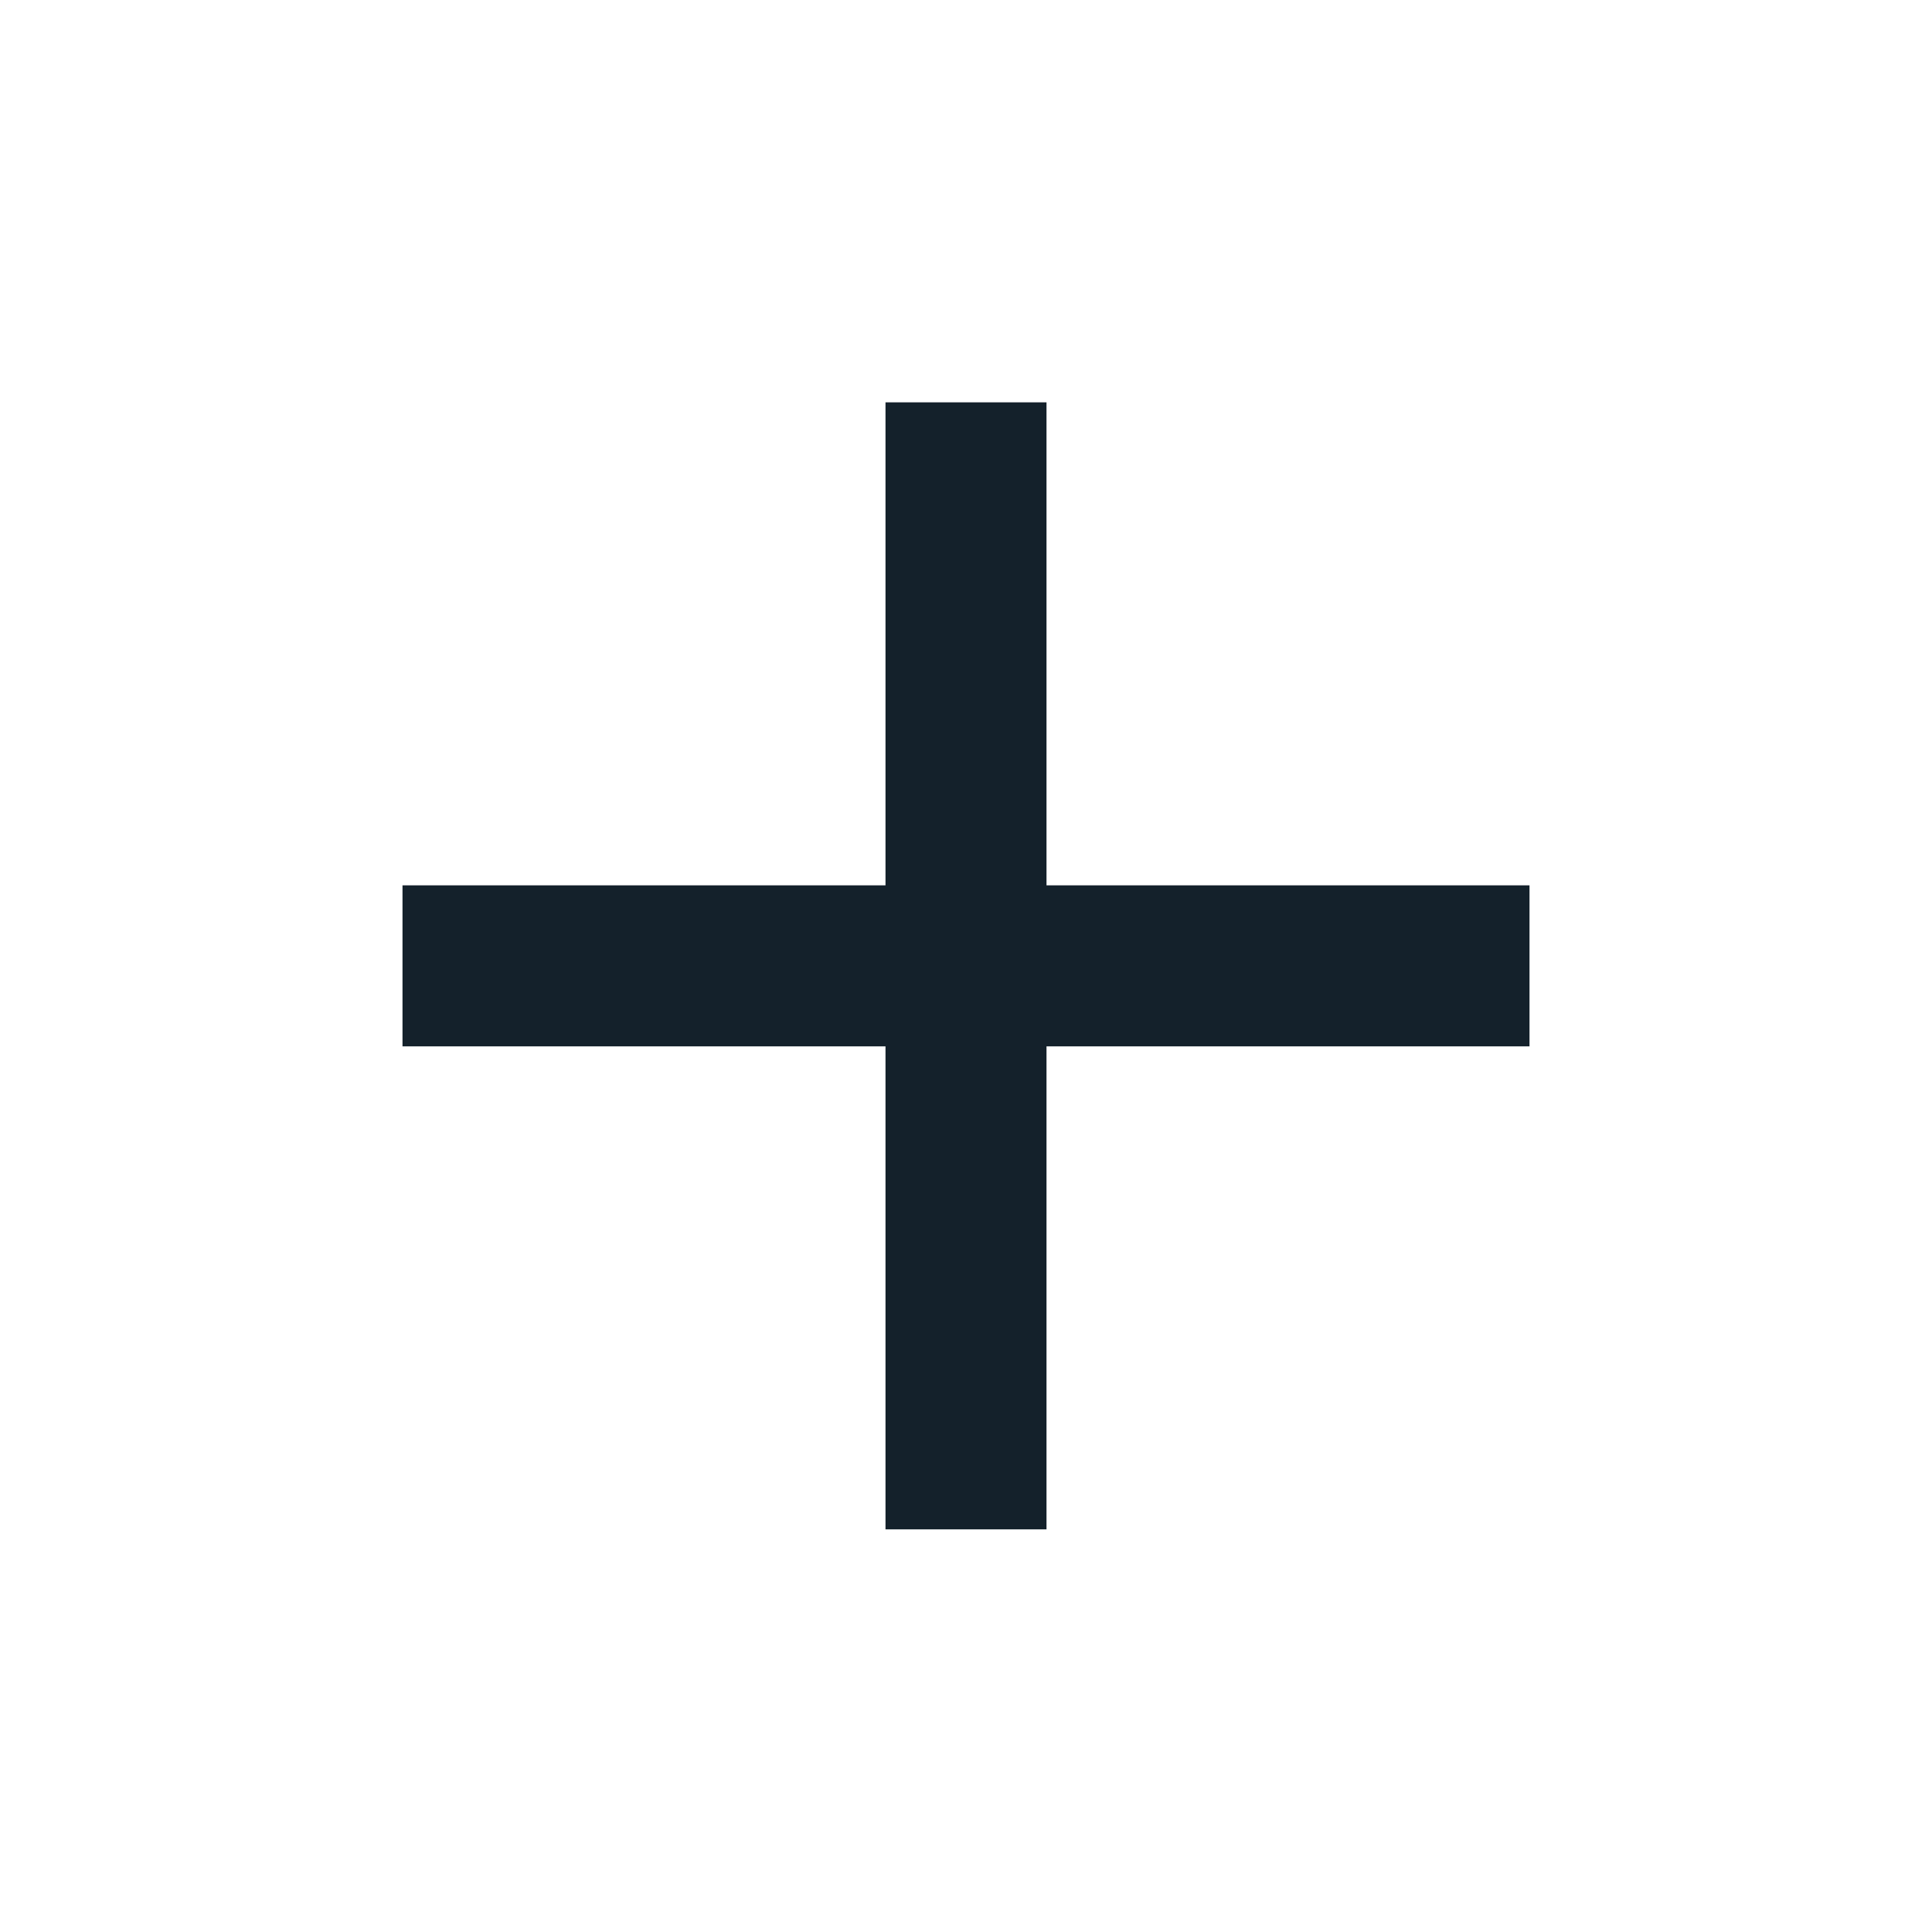
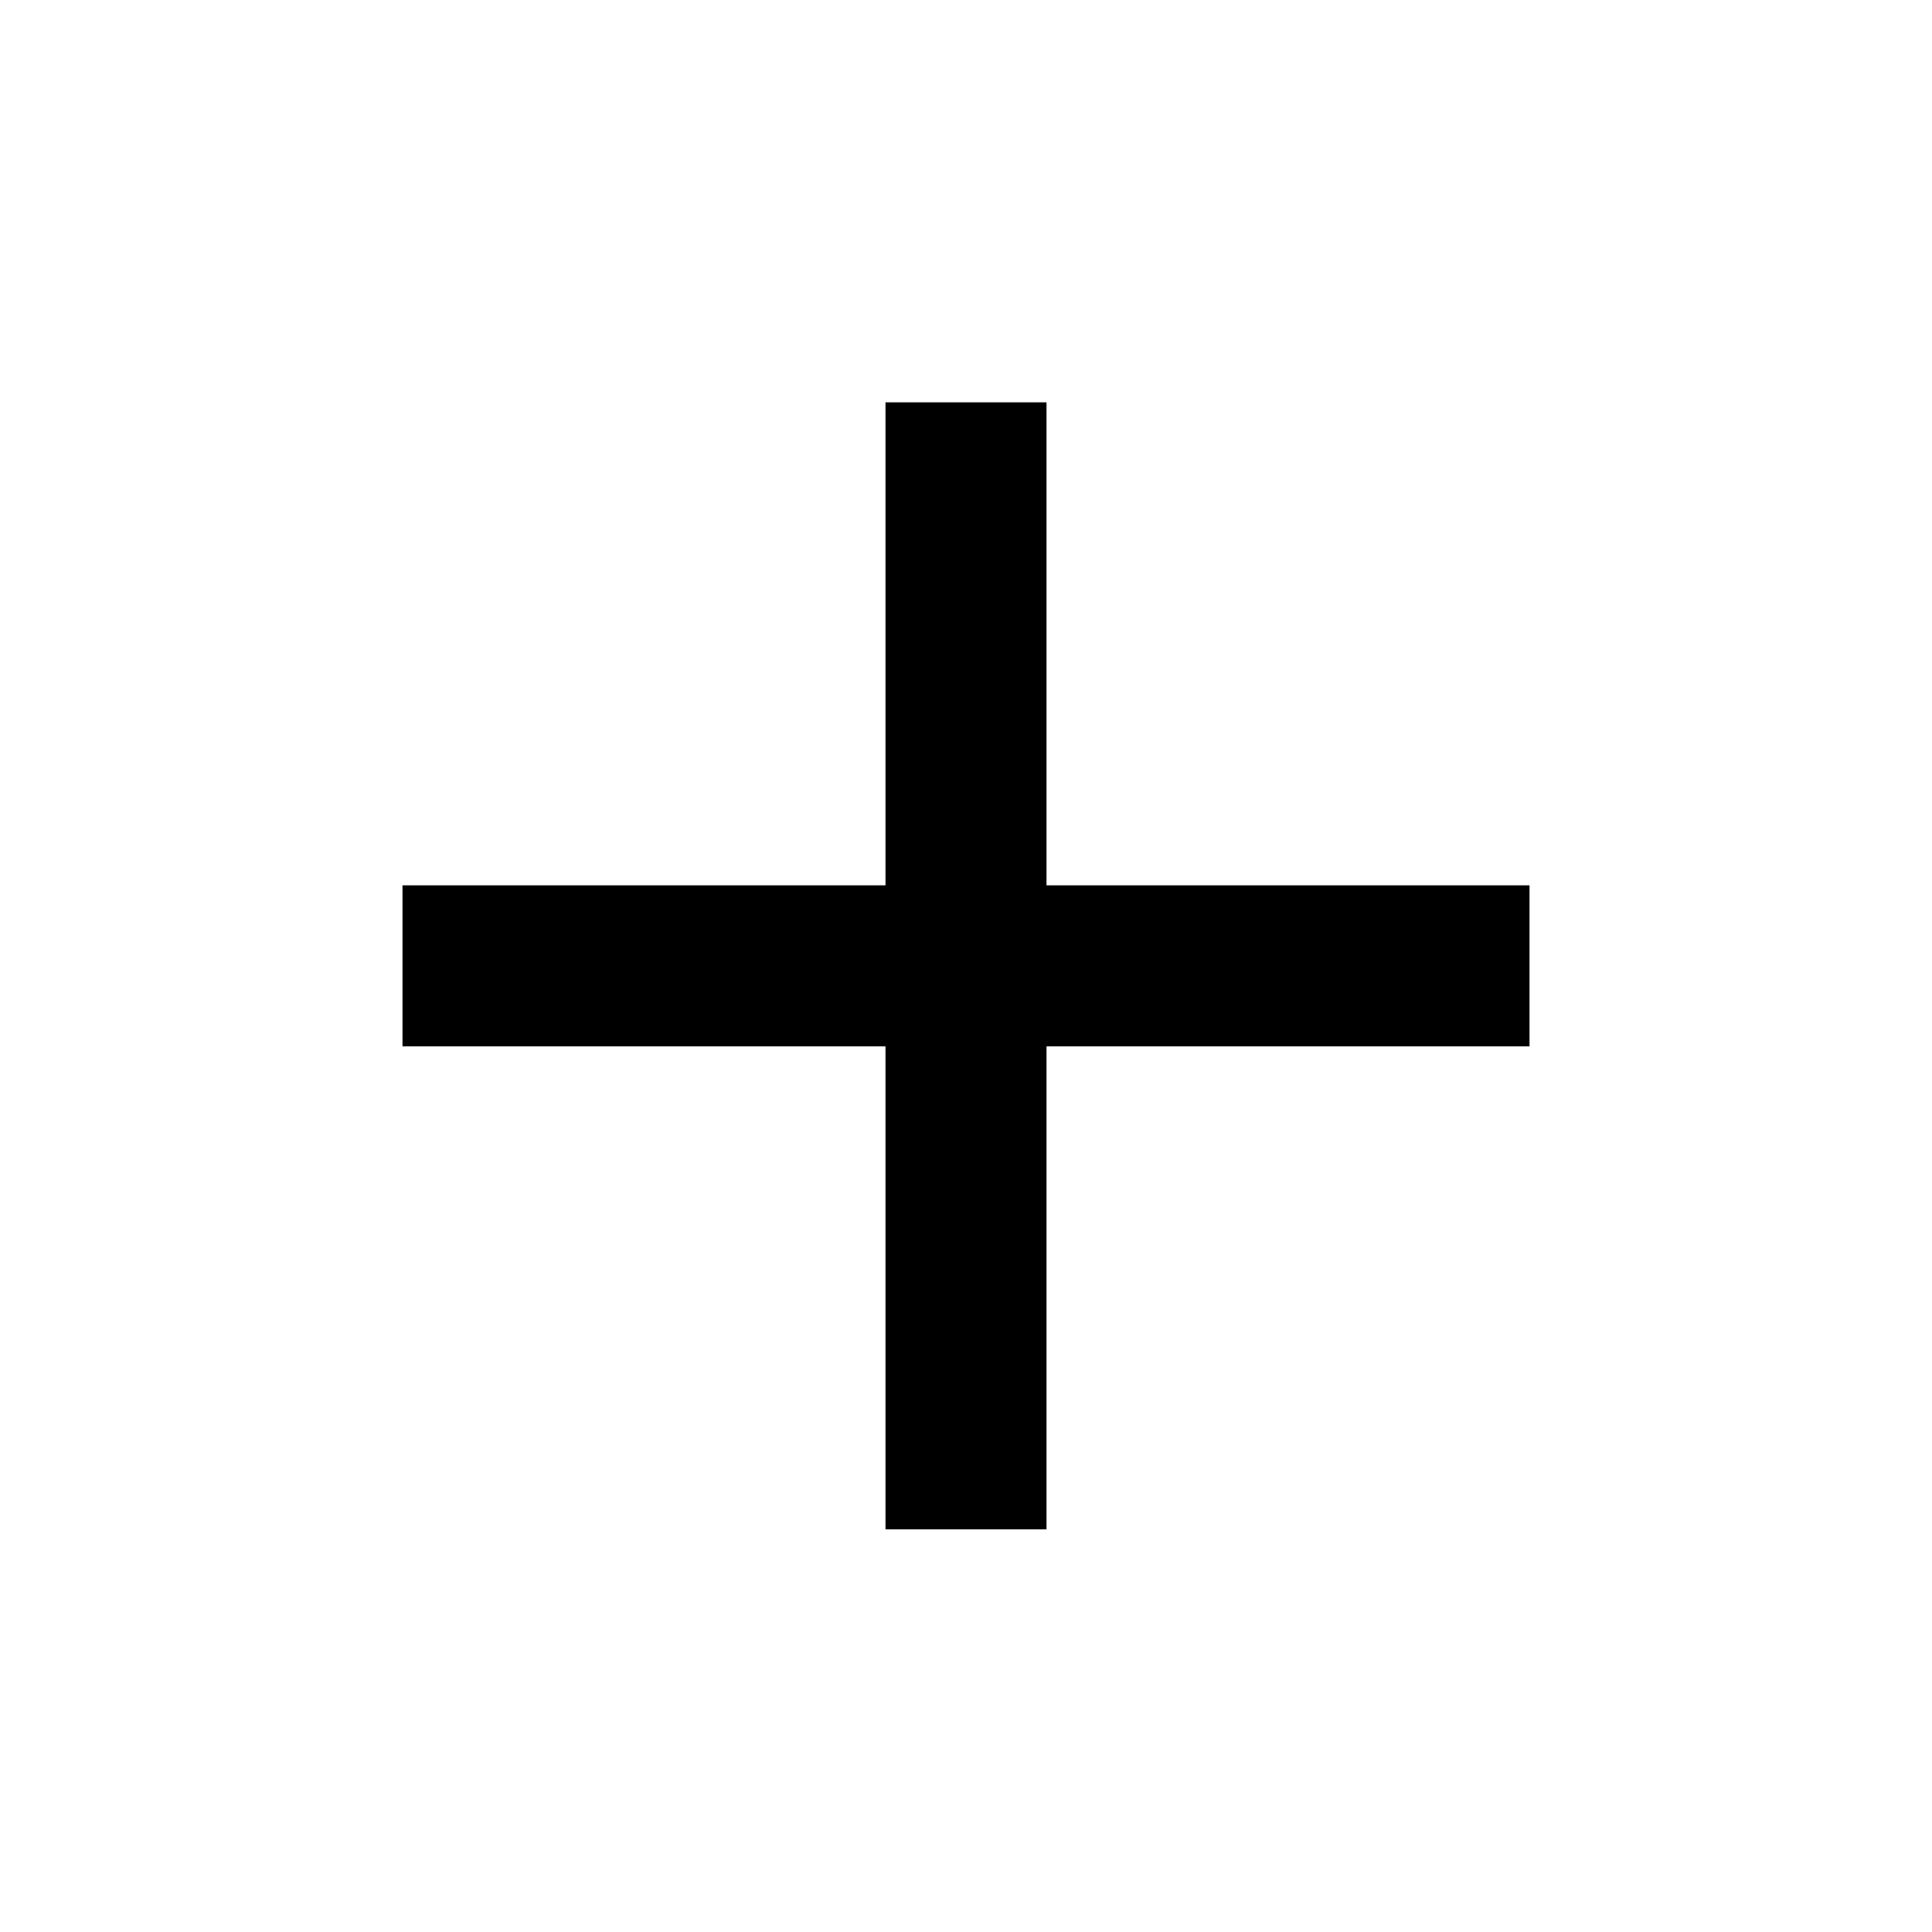
- <svg xmlns="http://www.w3.org/2000/svg" width="24" height="24" viewBox="0 0 24 24" fill="none">
-   <path d="M19 12.998H13V18.998H11V12.998H5V10.998H11V4.998H13V10.998H19V12.998Z" fill="#14212B" />
+ <svg xmlns="http://www.w3.org/2000/svg" width="24" height="24" viewBox="0 0 24 24" fill="currentColor">
+   <path d="M19 12.998H13V18.998H11V12.998H5V10.998H11V4.998H13V10.998H19V12.998Z" fill="currentColor" />
</svg>
